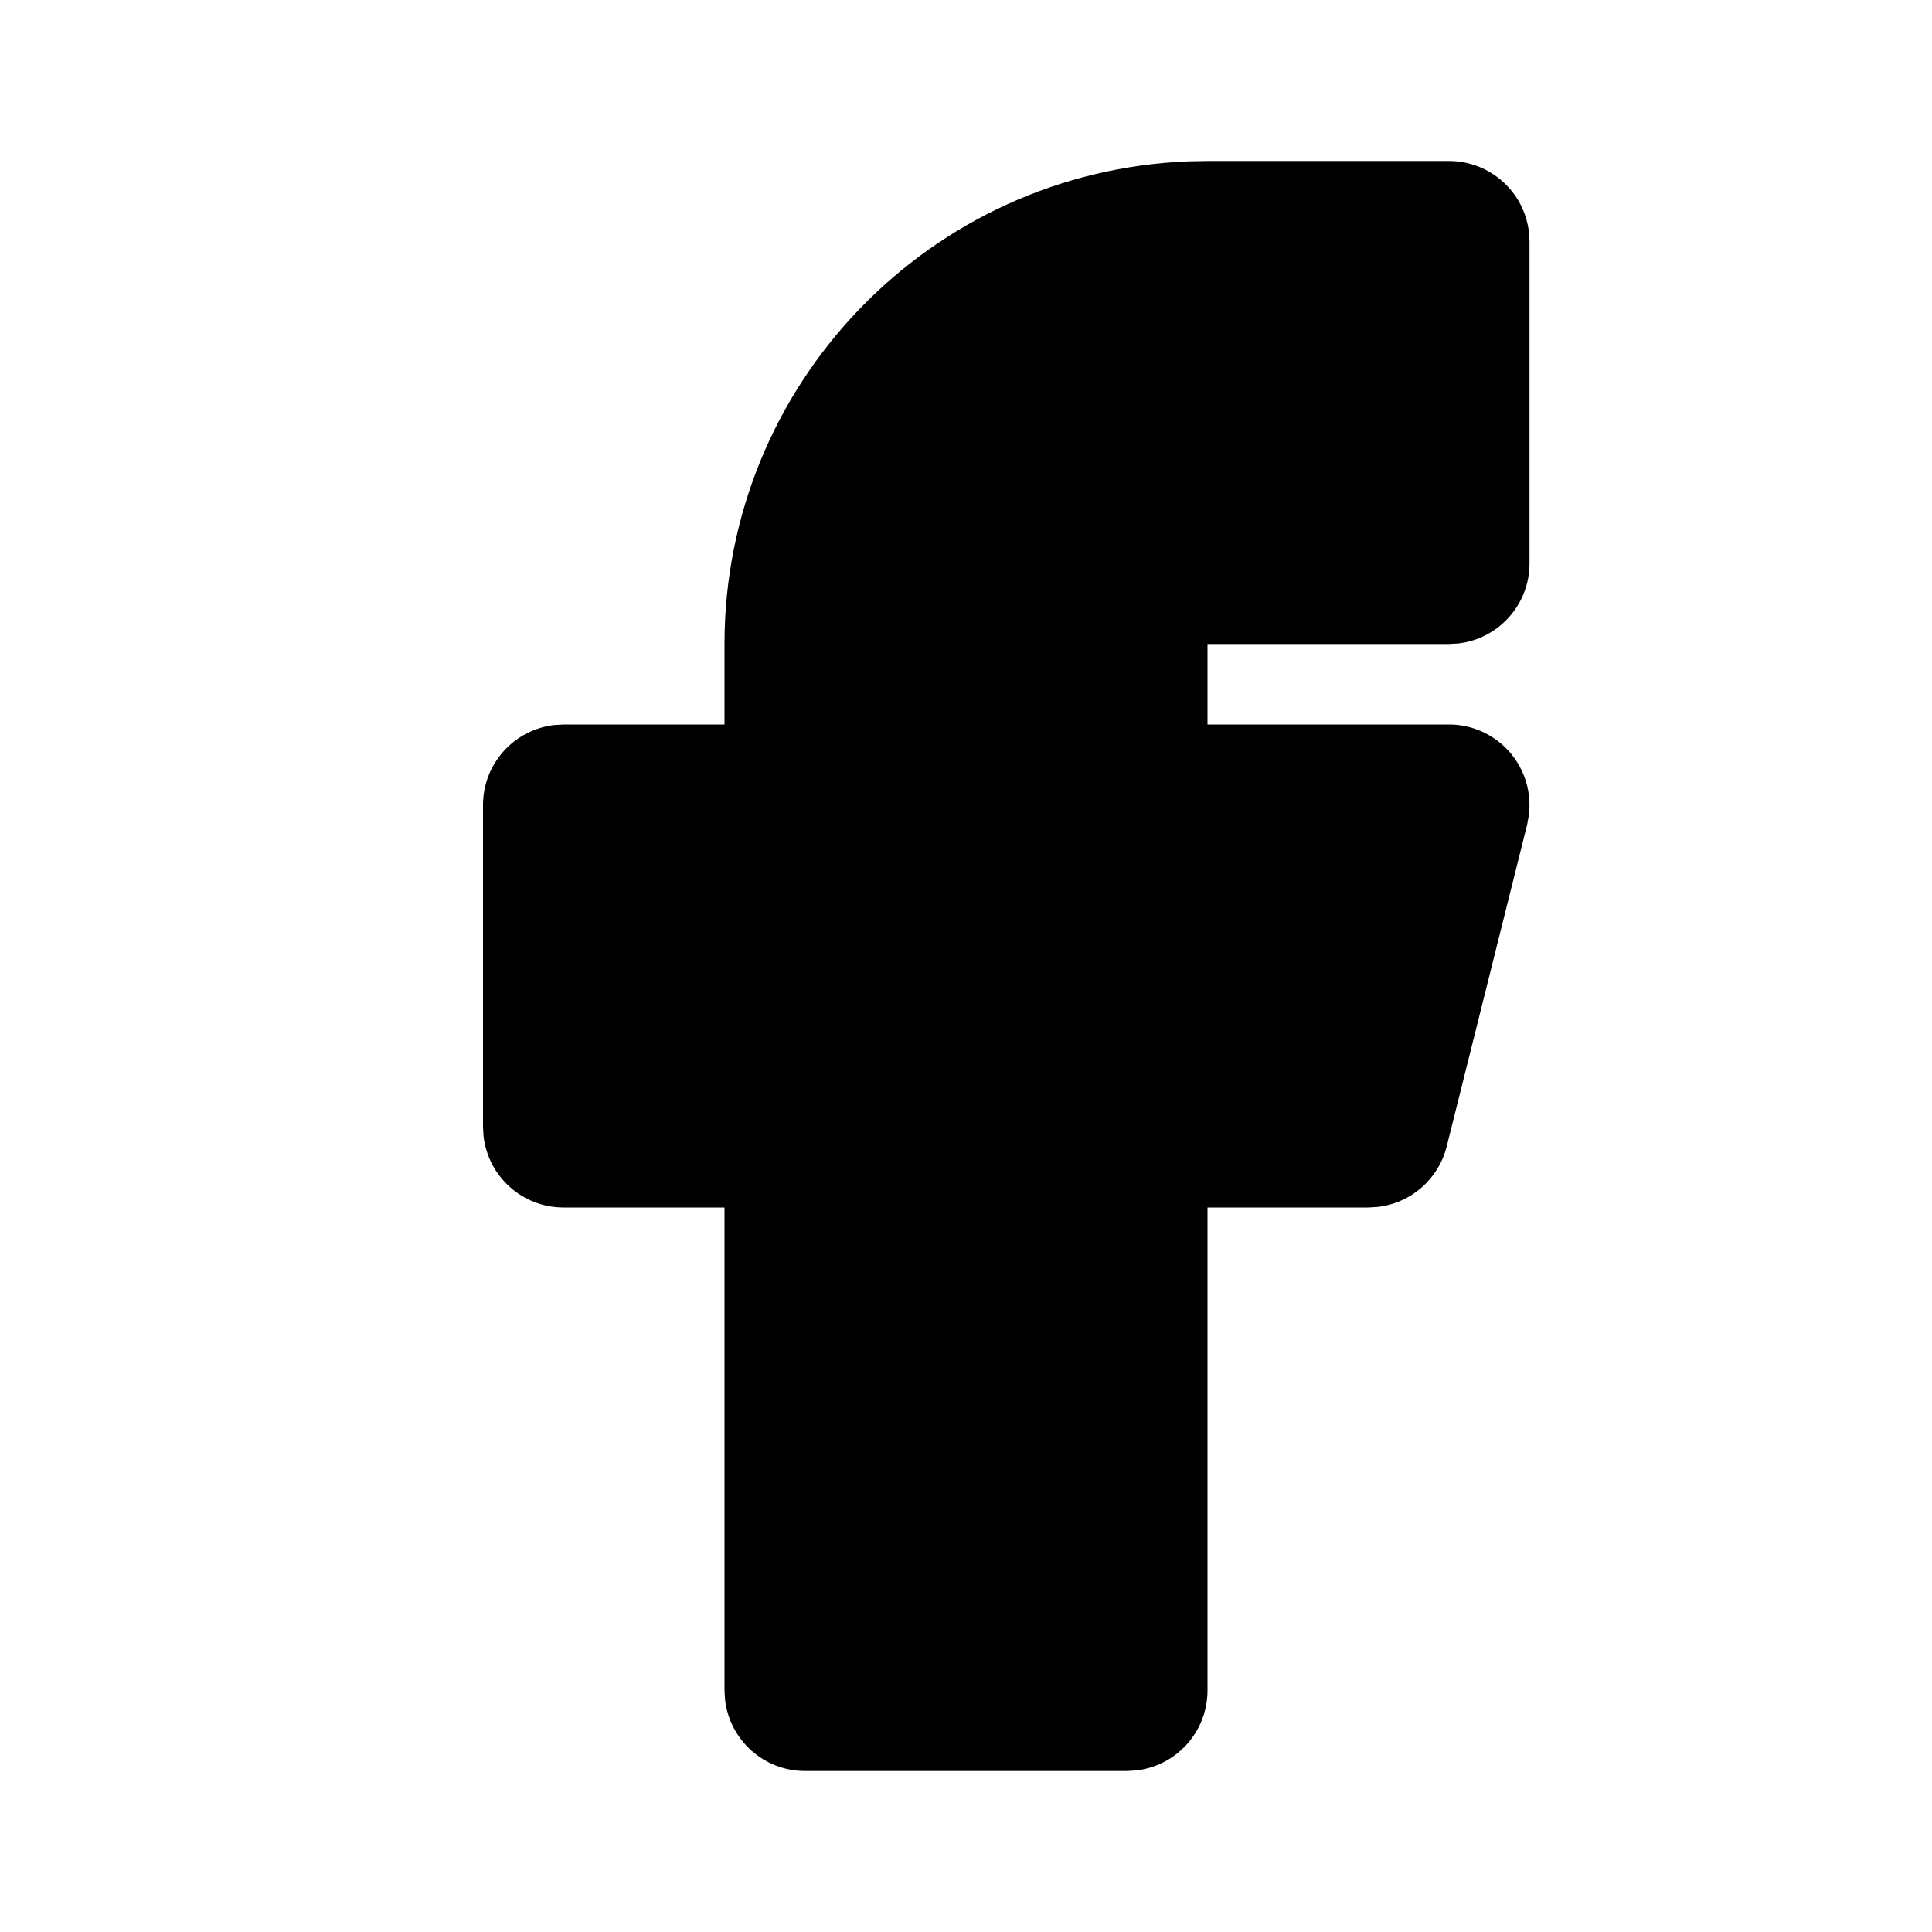
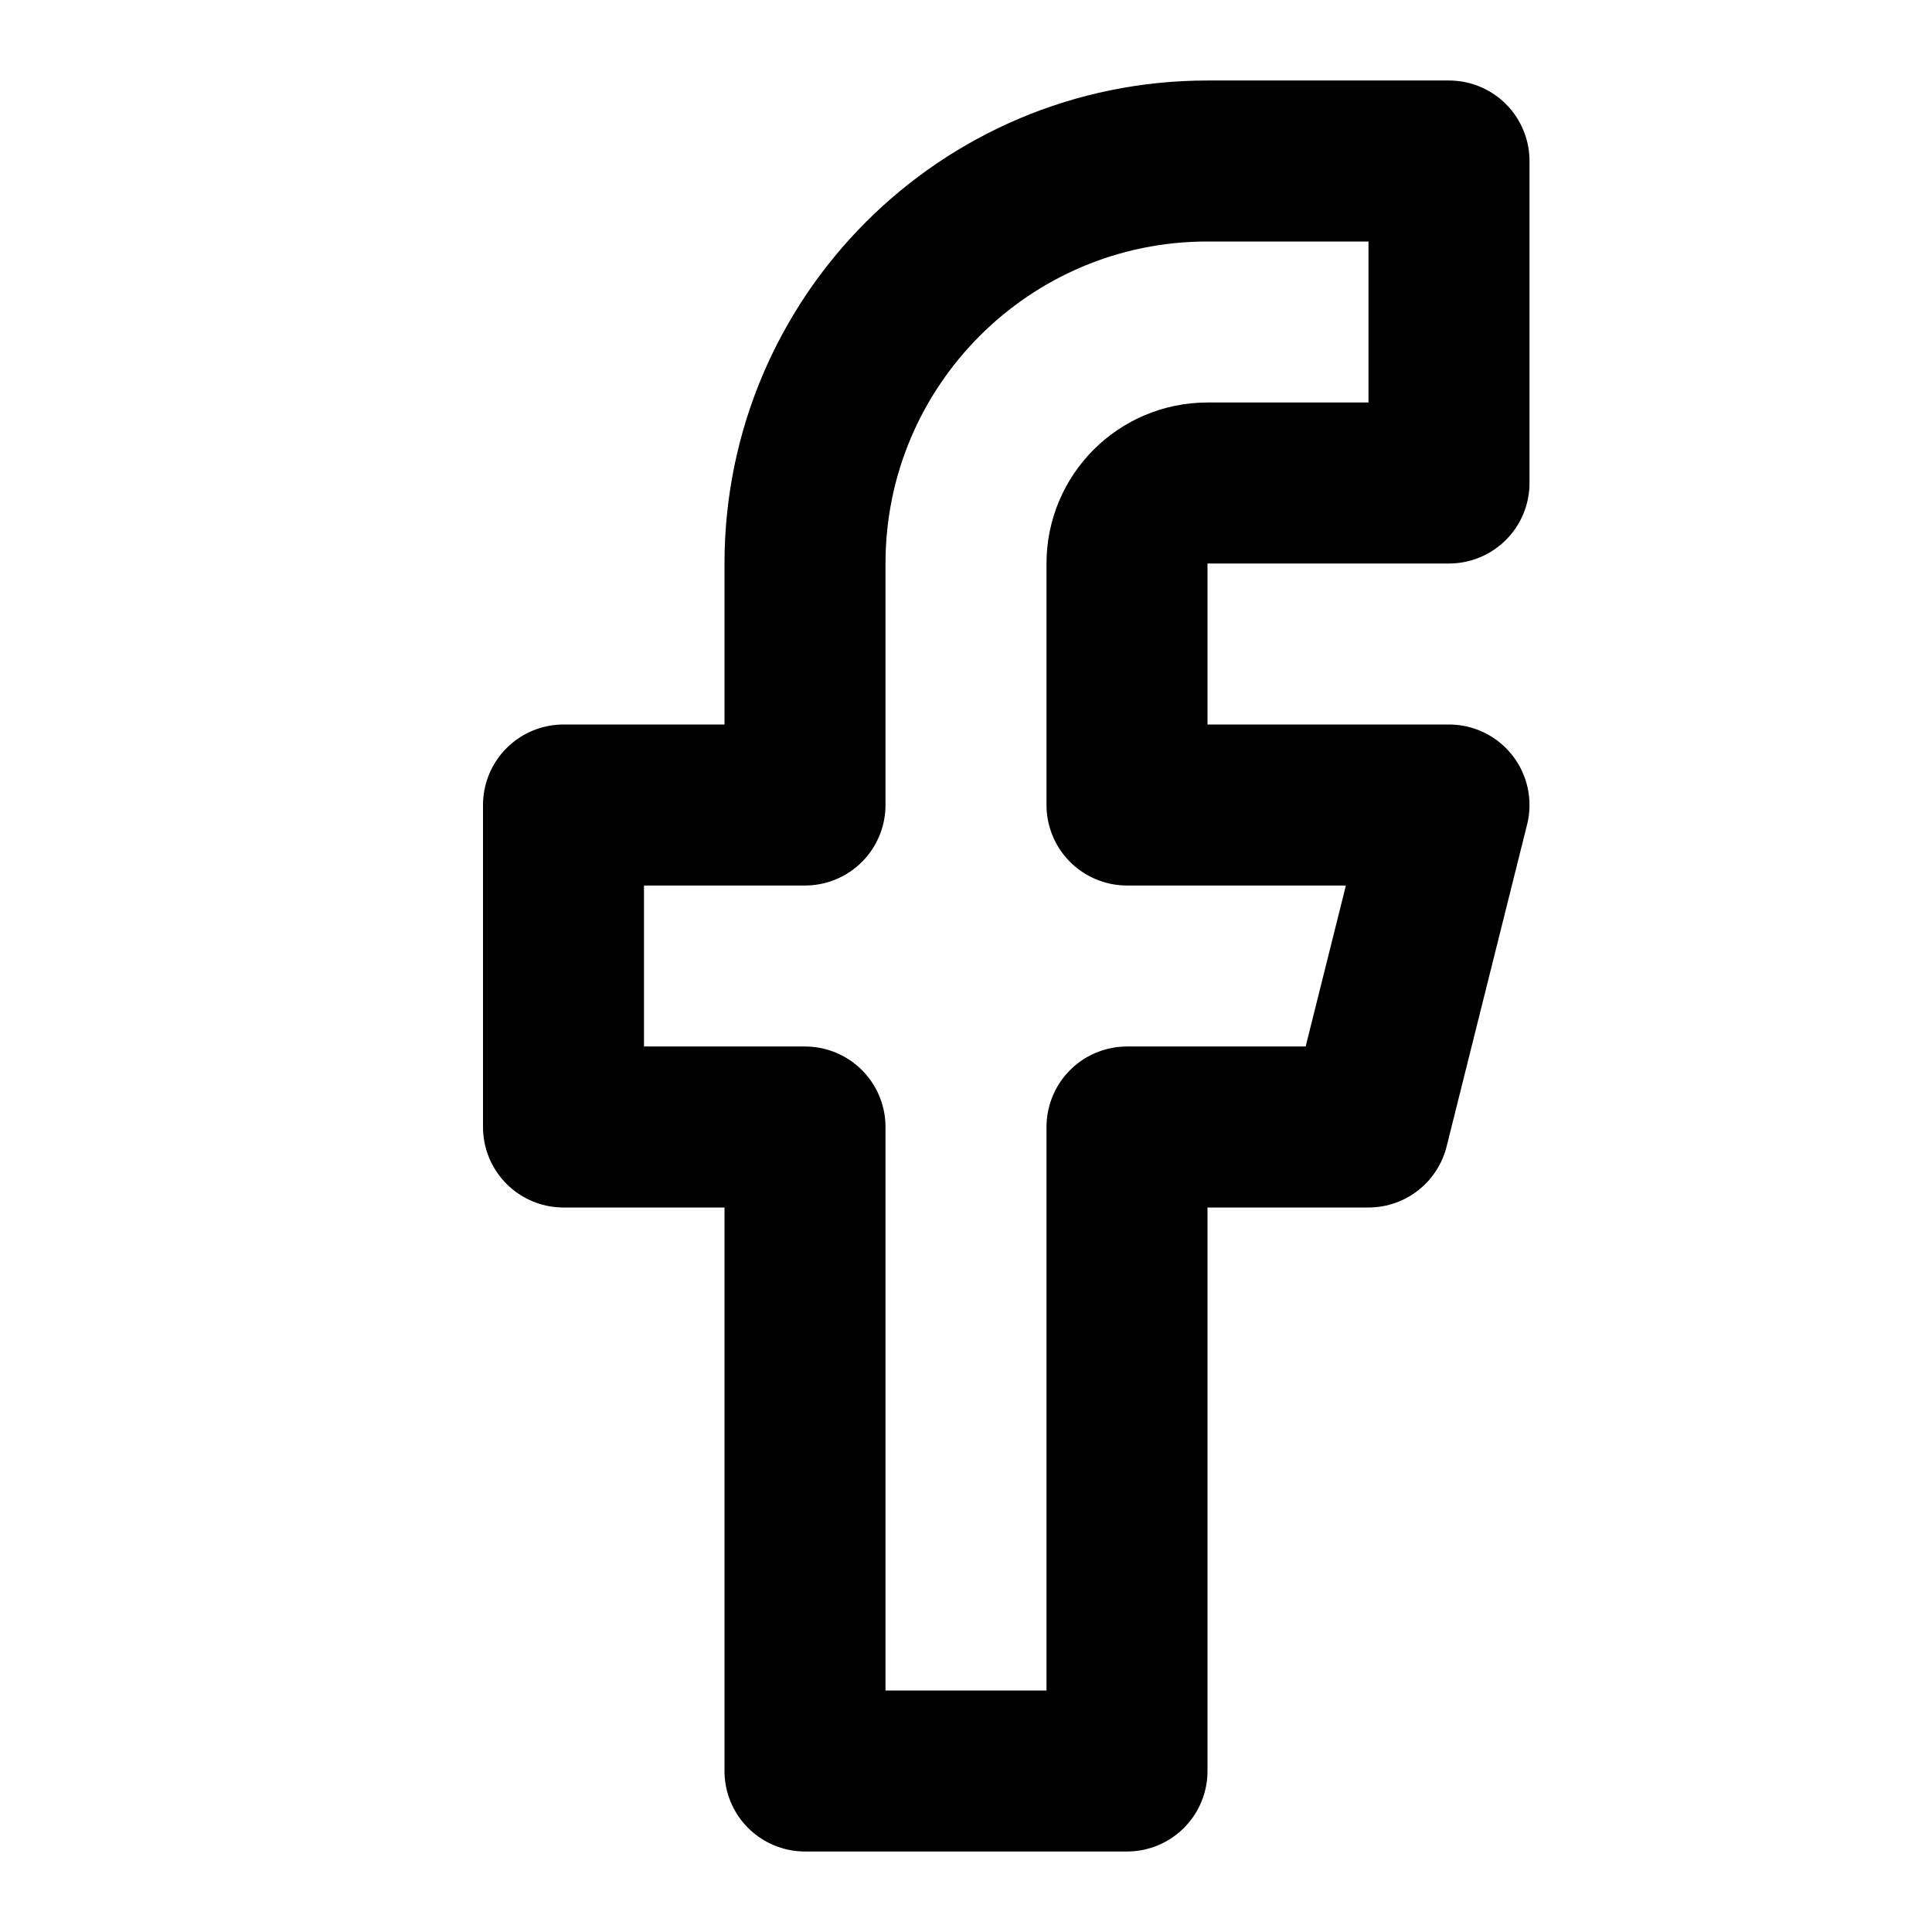
- <svg xmlns="http://www.w3.org/2000/svg" width="24" height="24" viewBox="0 0 24 24" fill="currentColor" class="icon icon-tabler icons-tabler-filled icon-tabler-brand-facebook">
-   <path stroke="none" d="M0 0h24v24H0z" fill="none" />
-   <path d="M18 2a1 1 0 0 1 .993 .883l.007 .117v4a1 1 0 0 1 -.883 .993l-.117 .007h-3v1h3a1 1 0 0 1 .991 1.131l-.02 .112l-1 4a1 1 0 0 1 -.858 .75l-.113 .007h-2v6a1 1 0 0 1 -.883 .993l-.117 .007h-4a1 1 0 0 1 -.993 -.883l-.007 -.117v-6h-2a1 1 0 0 1 -.993 -.883l-.007 -.117v-4a1 1 0 0 1 .883 -.993l.117 -.007h2v-1a6 6 0 0 1 5.775 -5.996l.225 -.004h3z" />
+ <svg xmlns="http://www.w3.org/2000/svg" width="24" height="24" viewBox="0 0 24 24" fill="none" stroke="currentColor" stroke-width="2" stroke-linecap="round" stroke-linejoin="round" class="lucide lucide-facebook-icon lucide-facebook">
+   <path d="M18 2h-3a5 5 0 0 0-5 5v3H7v4h3v8h4v-8h3l1-4h-4V7a1 1 0 0 1 1-1h3z" />
</svg>
